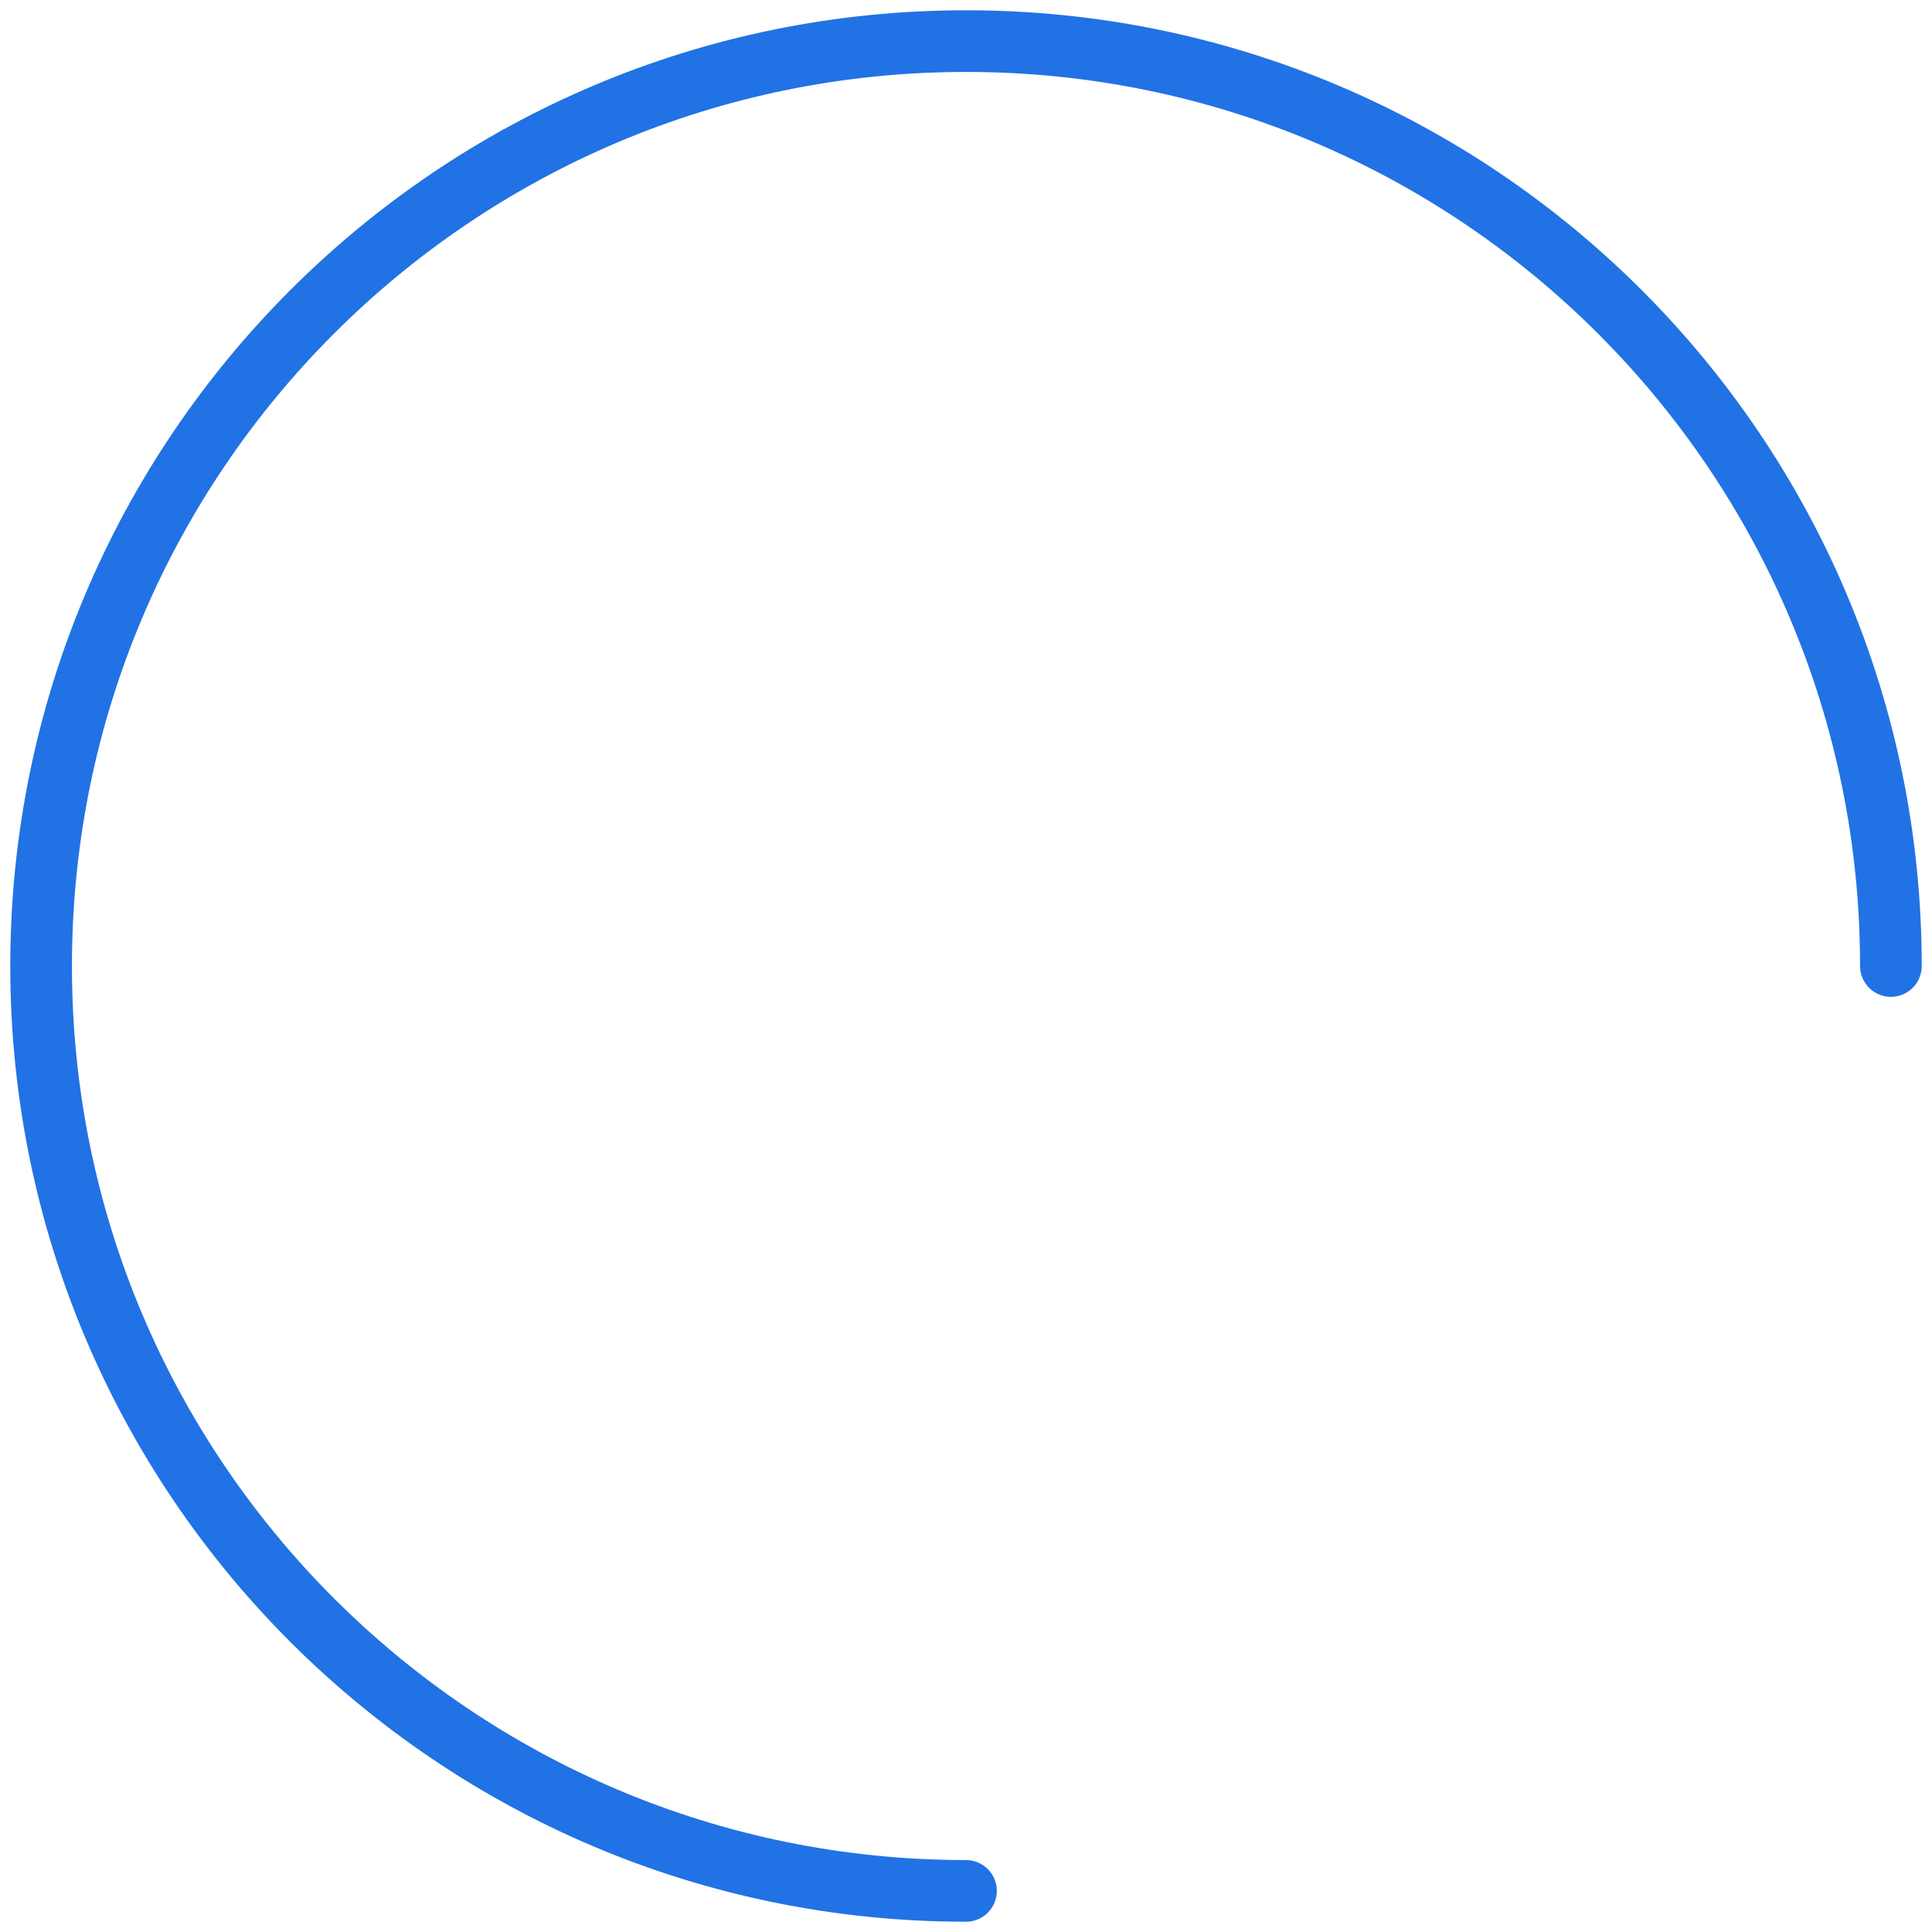
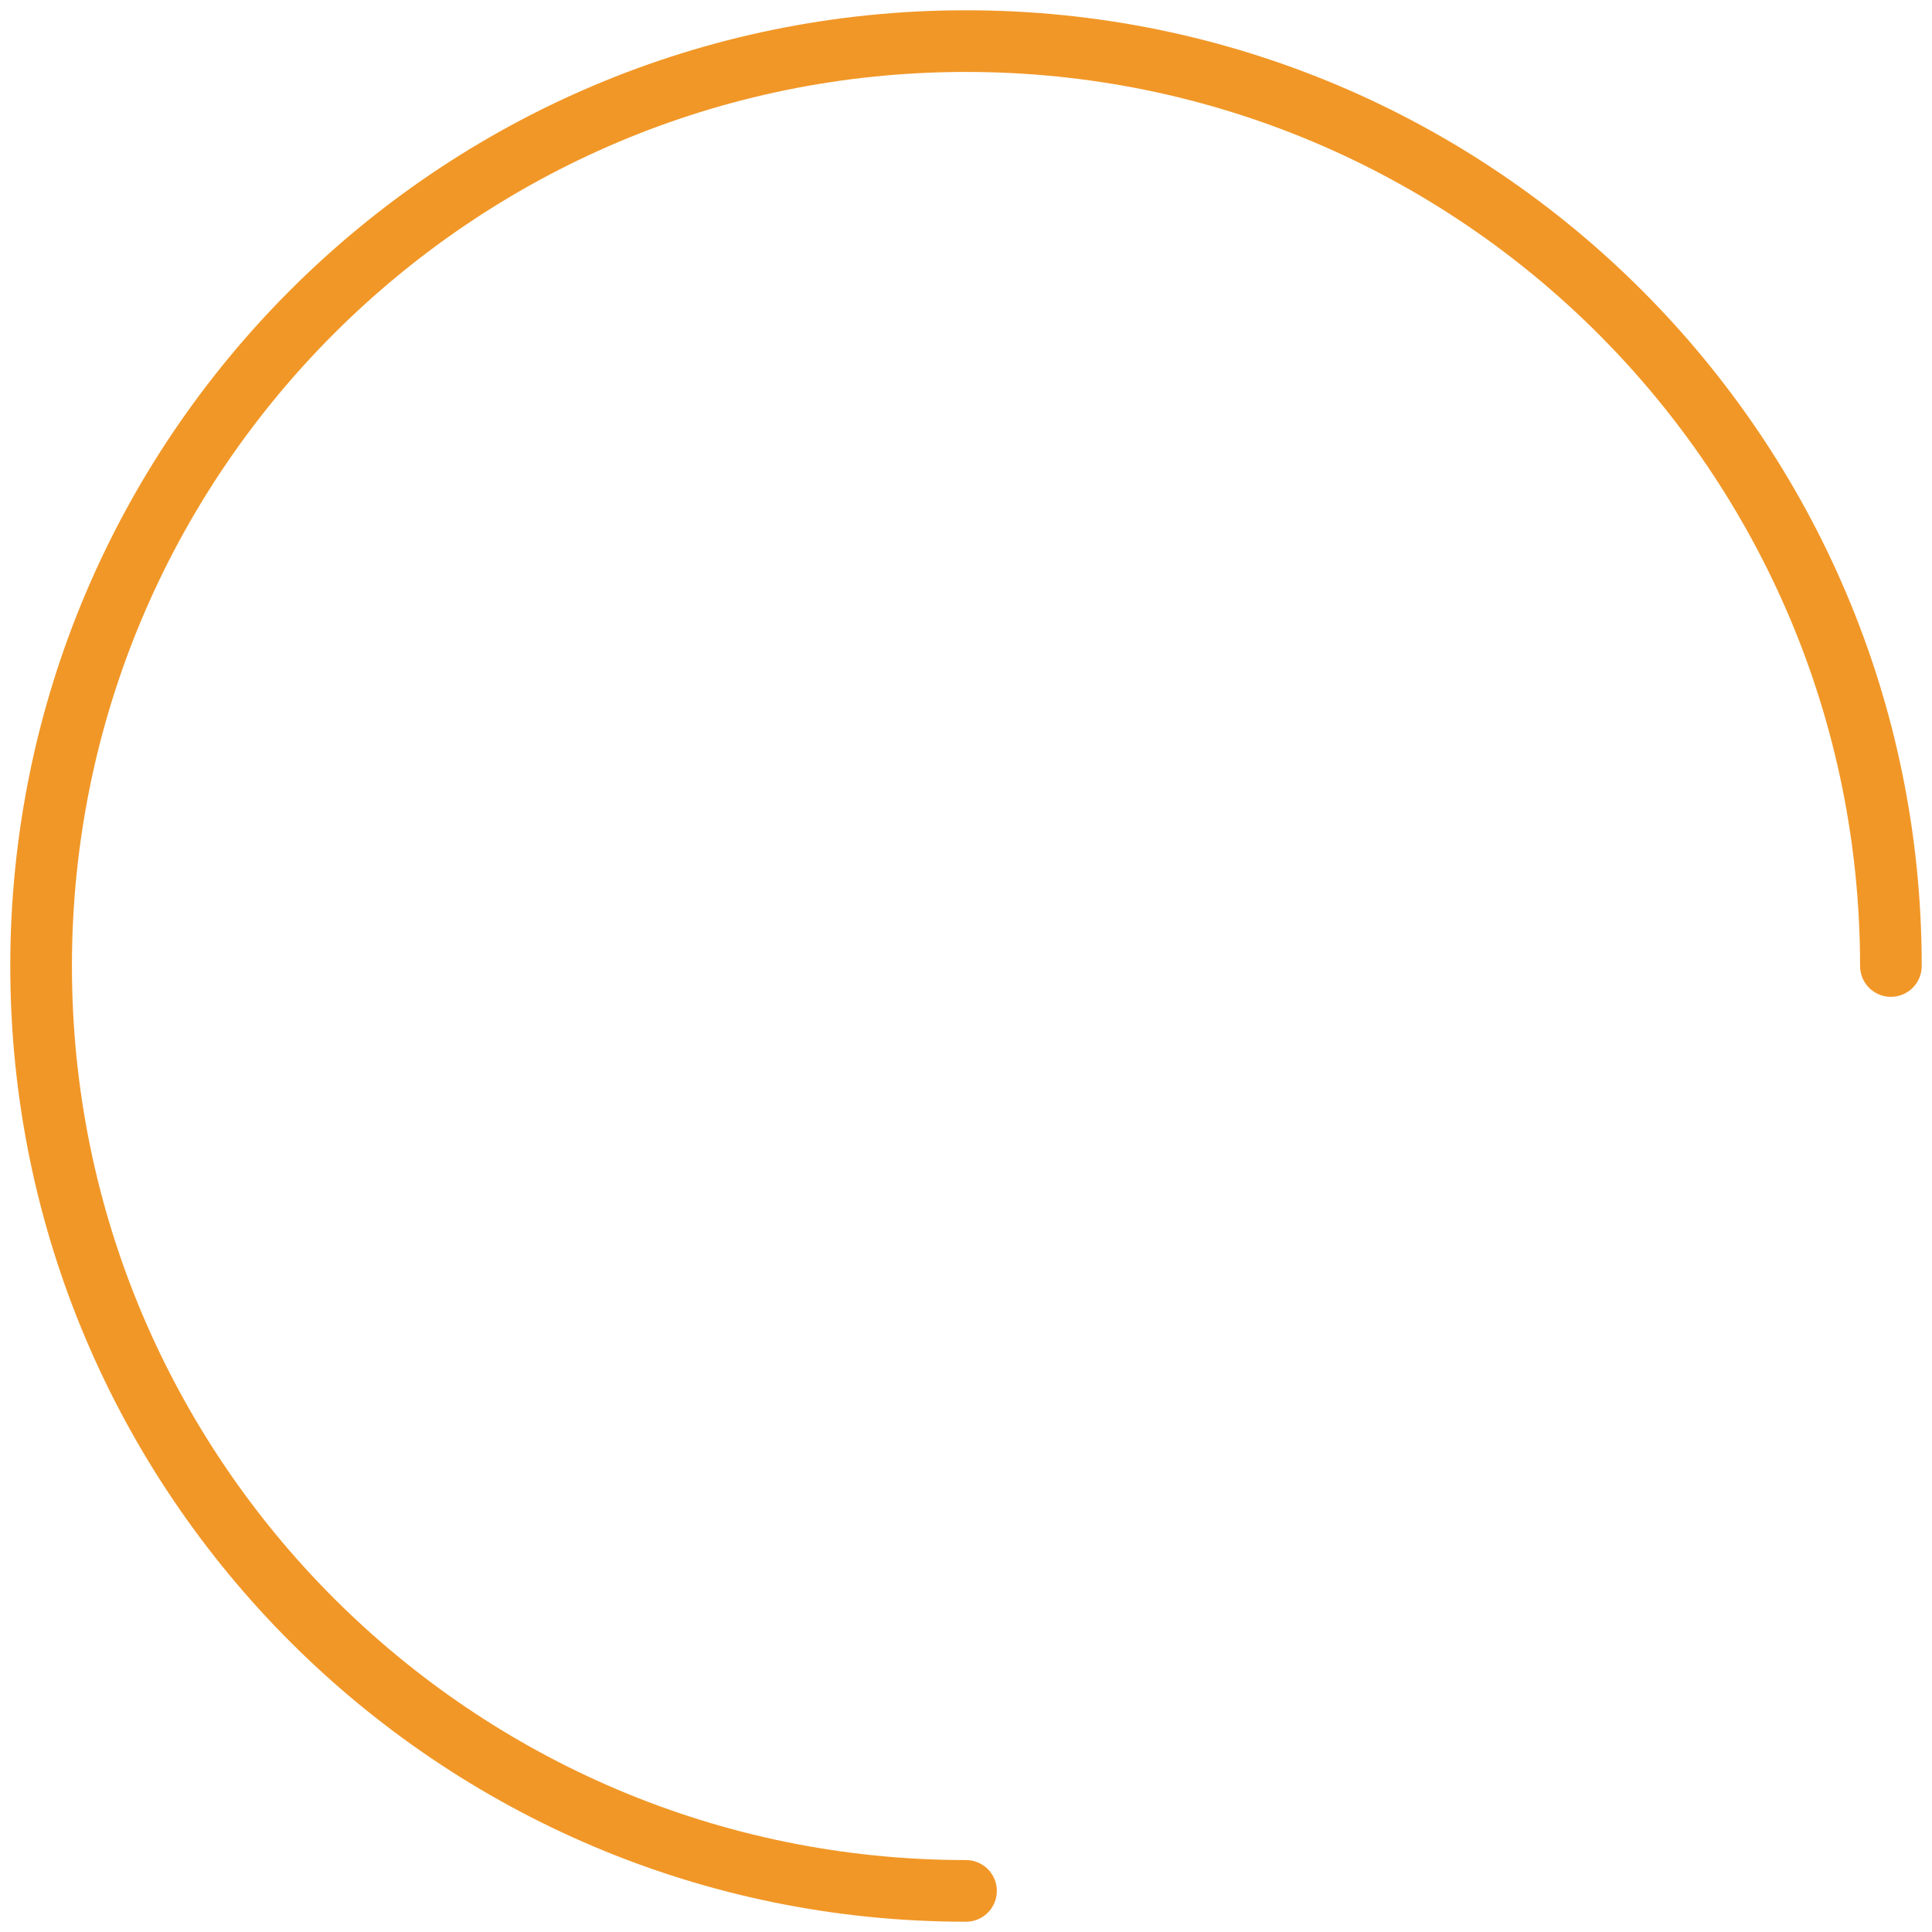
<svg xmlns="http://www.w3.org/2000/svg" width="94" height="94" viewBox="0 0 94 94" fill="none">
-   <path d="M92 47C92 22.147 71.853 2 47 2C22.147 2 2 22.147 2 47C2 71.853 22.147 92 47 92" stroke="#2172E5" stroke-width="3" stroke-linecap="round" stroke-linejoin="round" />
+   <path d="M92 47C92 22.147 71.853 2 47 2C22.147 2 2 22.147 2 47C2 71.853 22.147 92 47 92" stroke="#f19727" stroke-width="3" stroke-linecap="round" stroke-linejoin="round" />
</svg>
